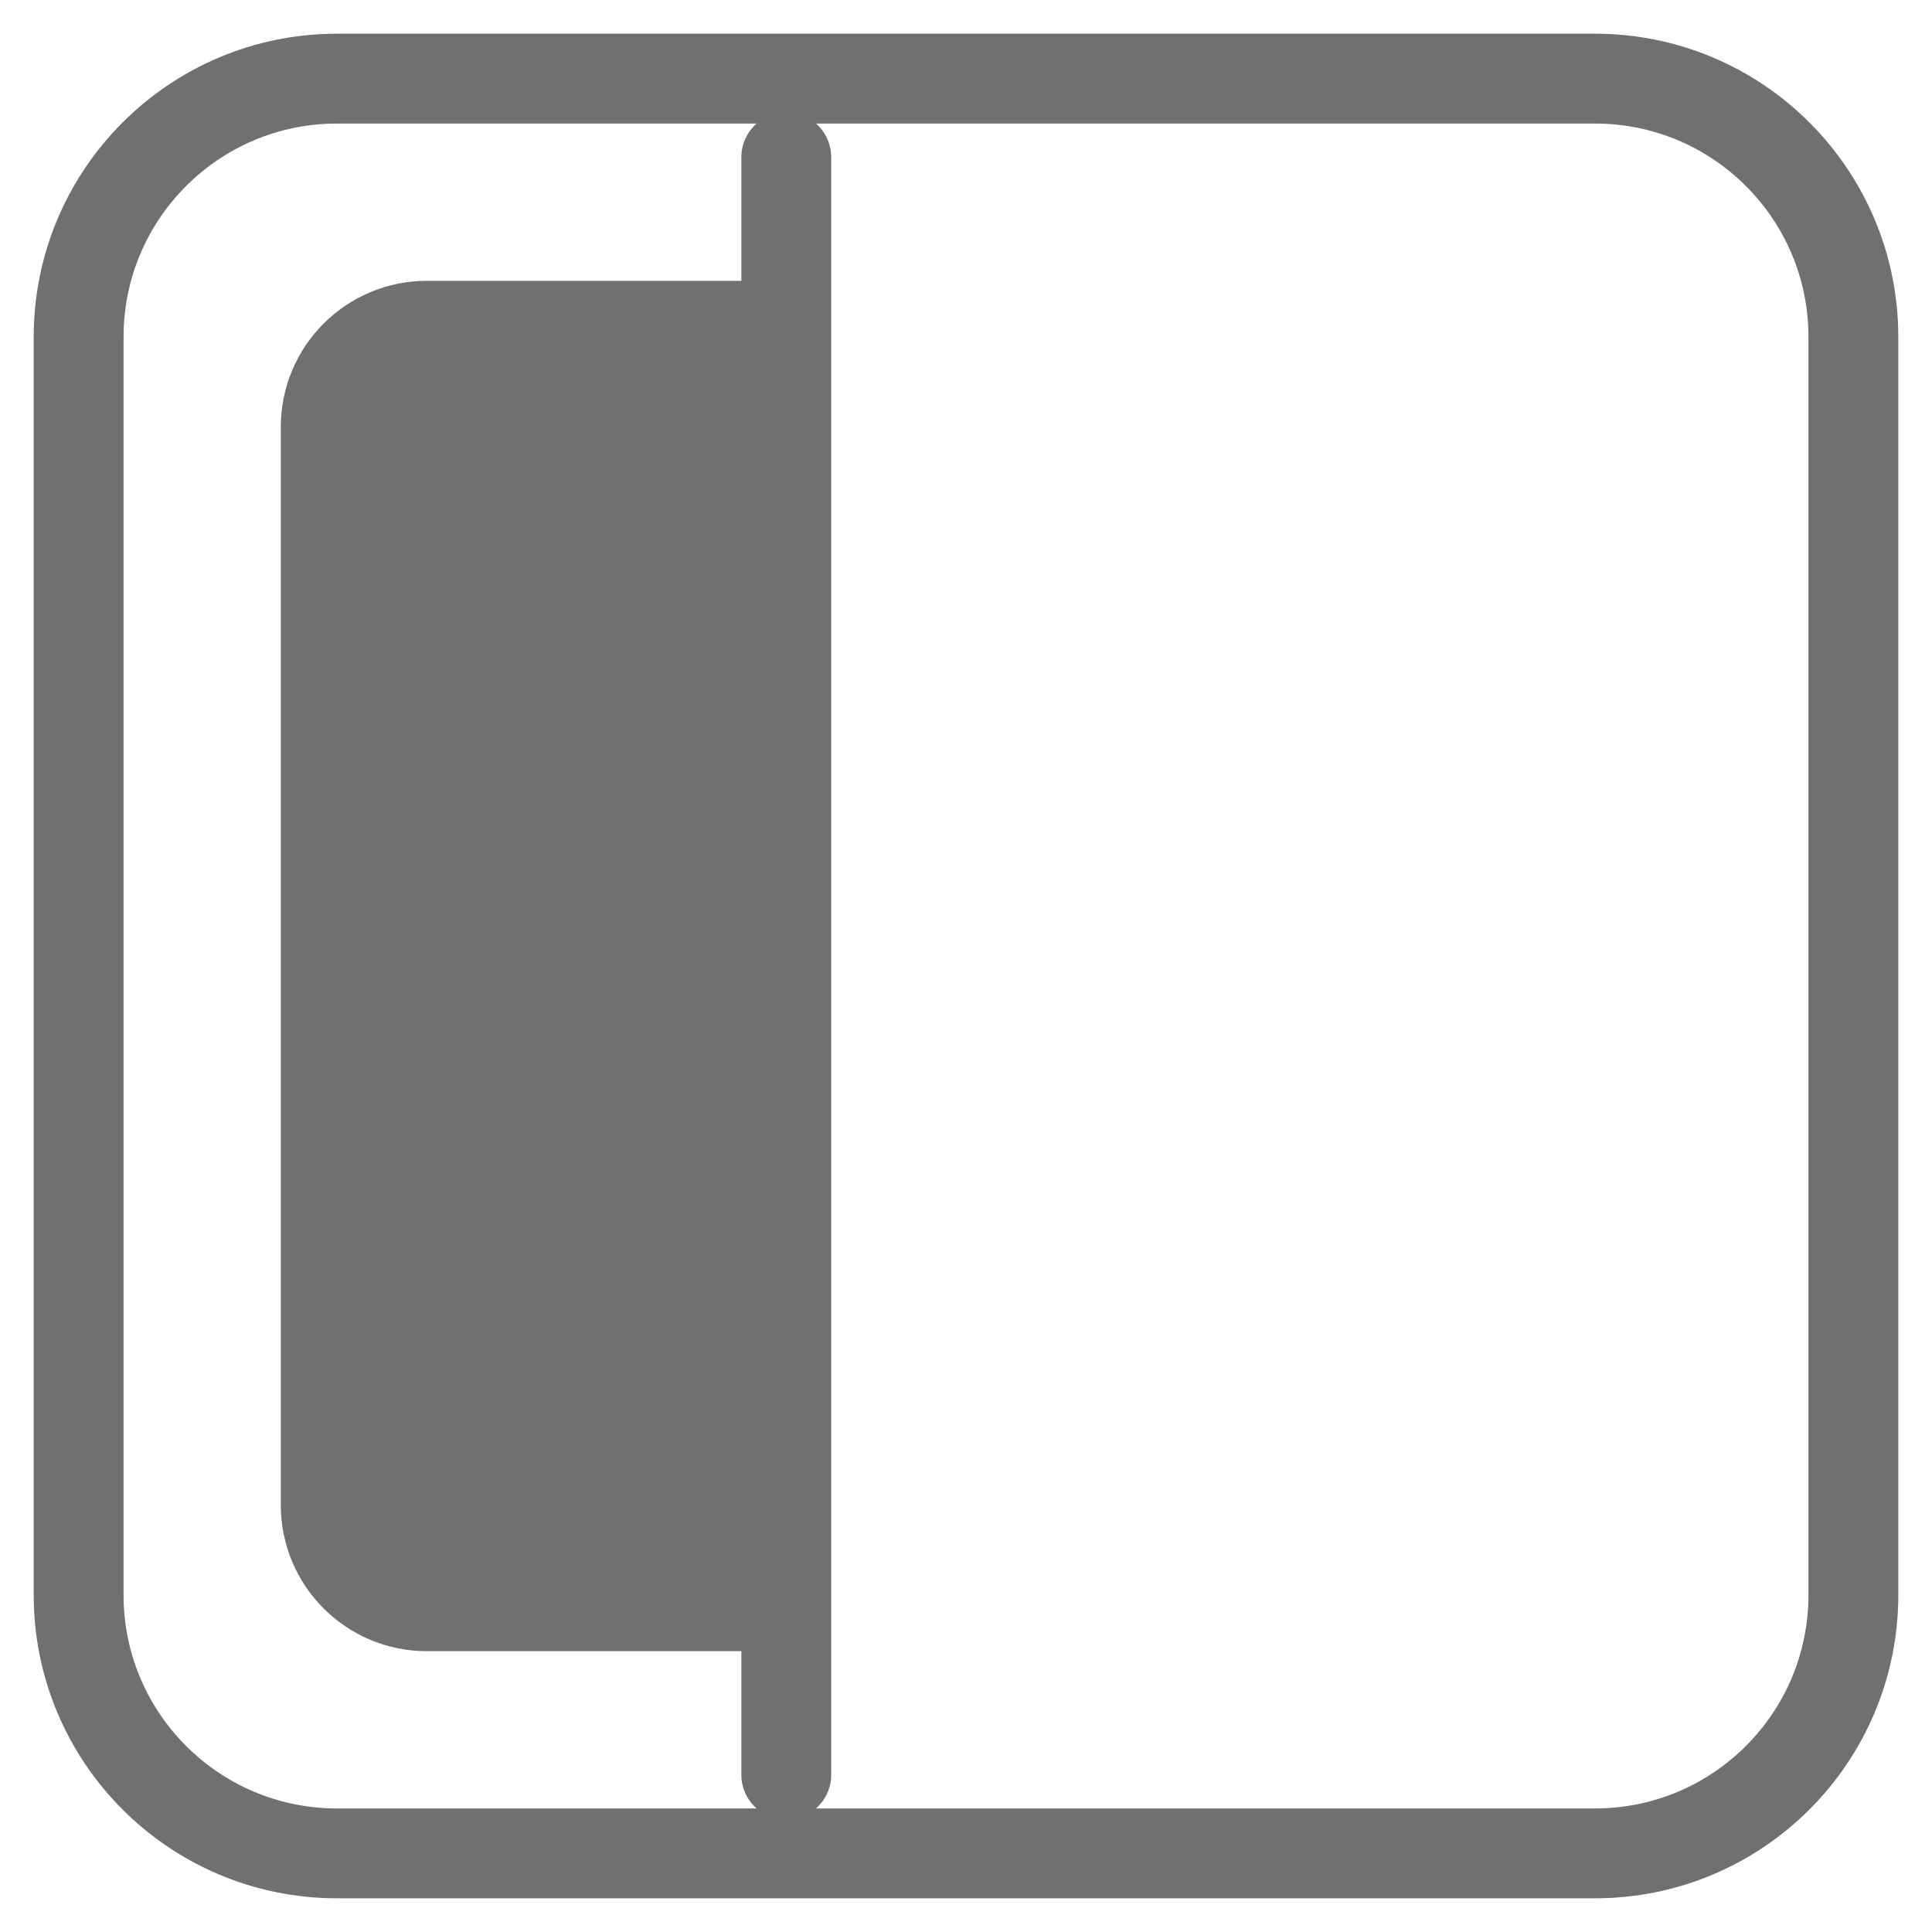
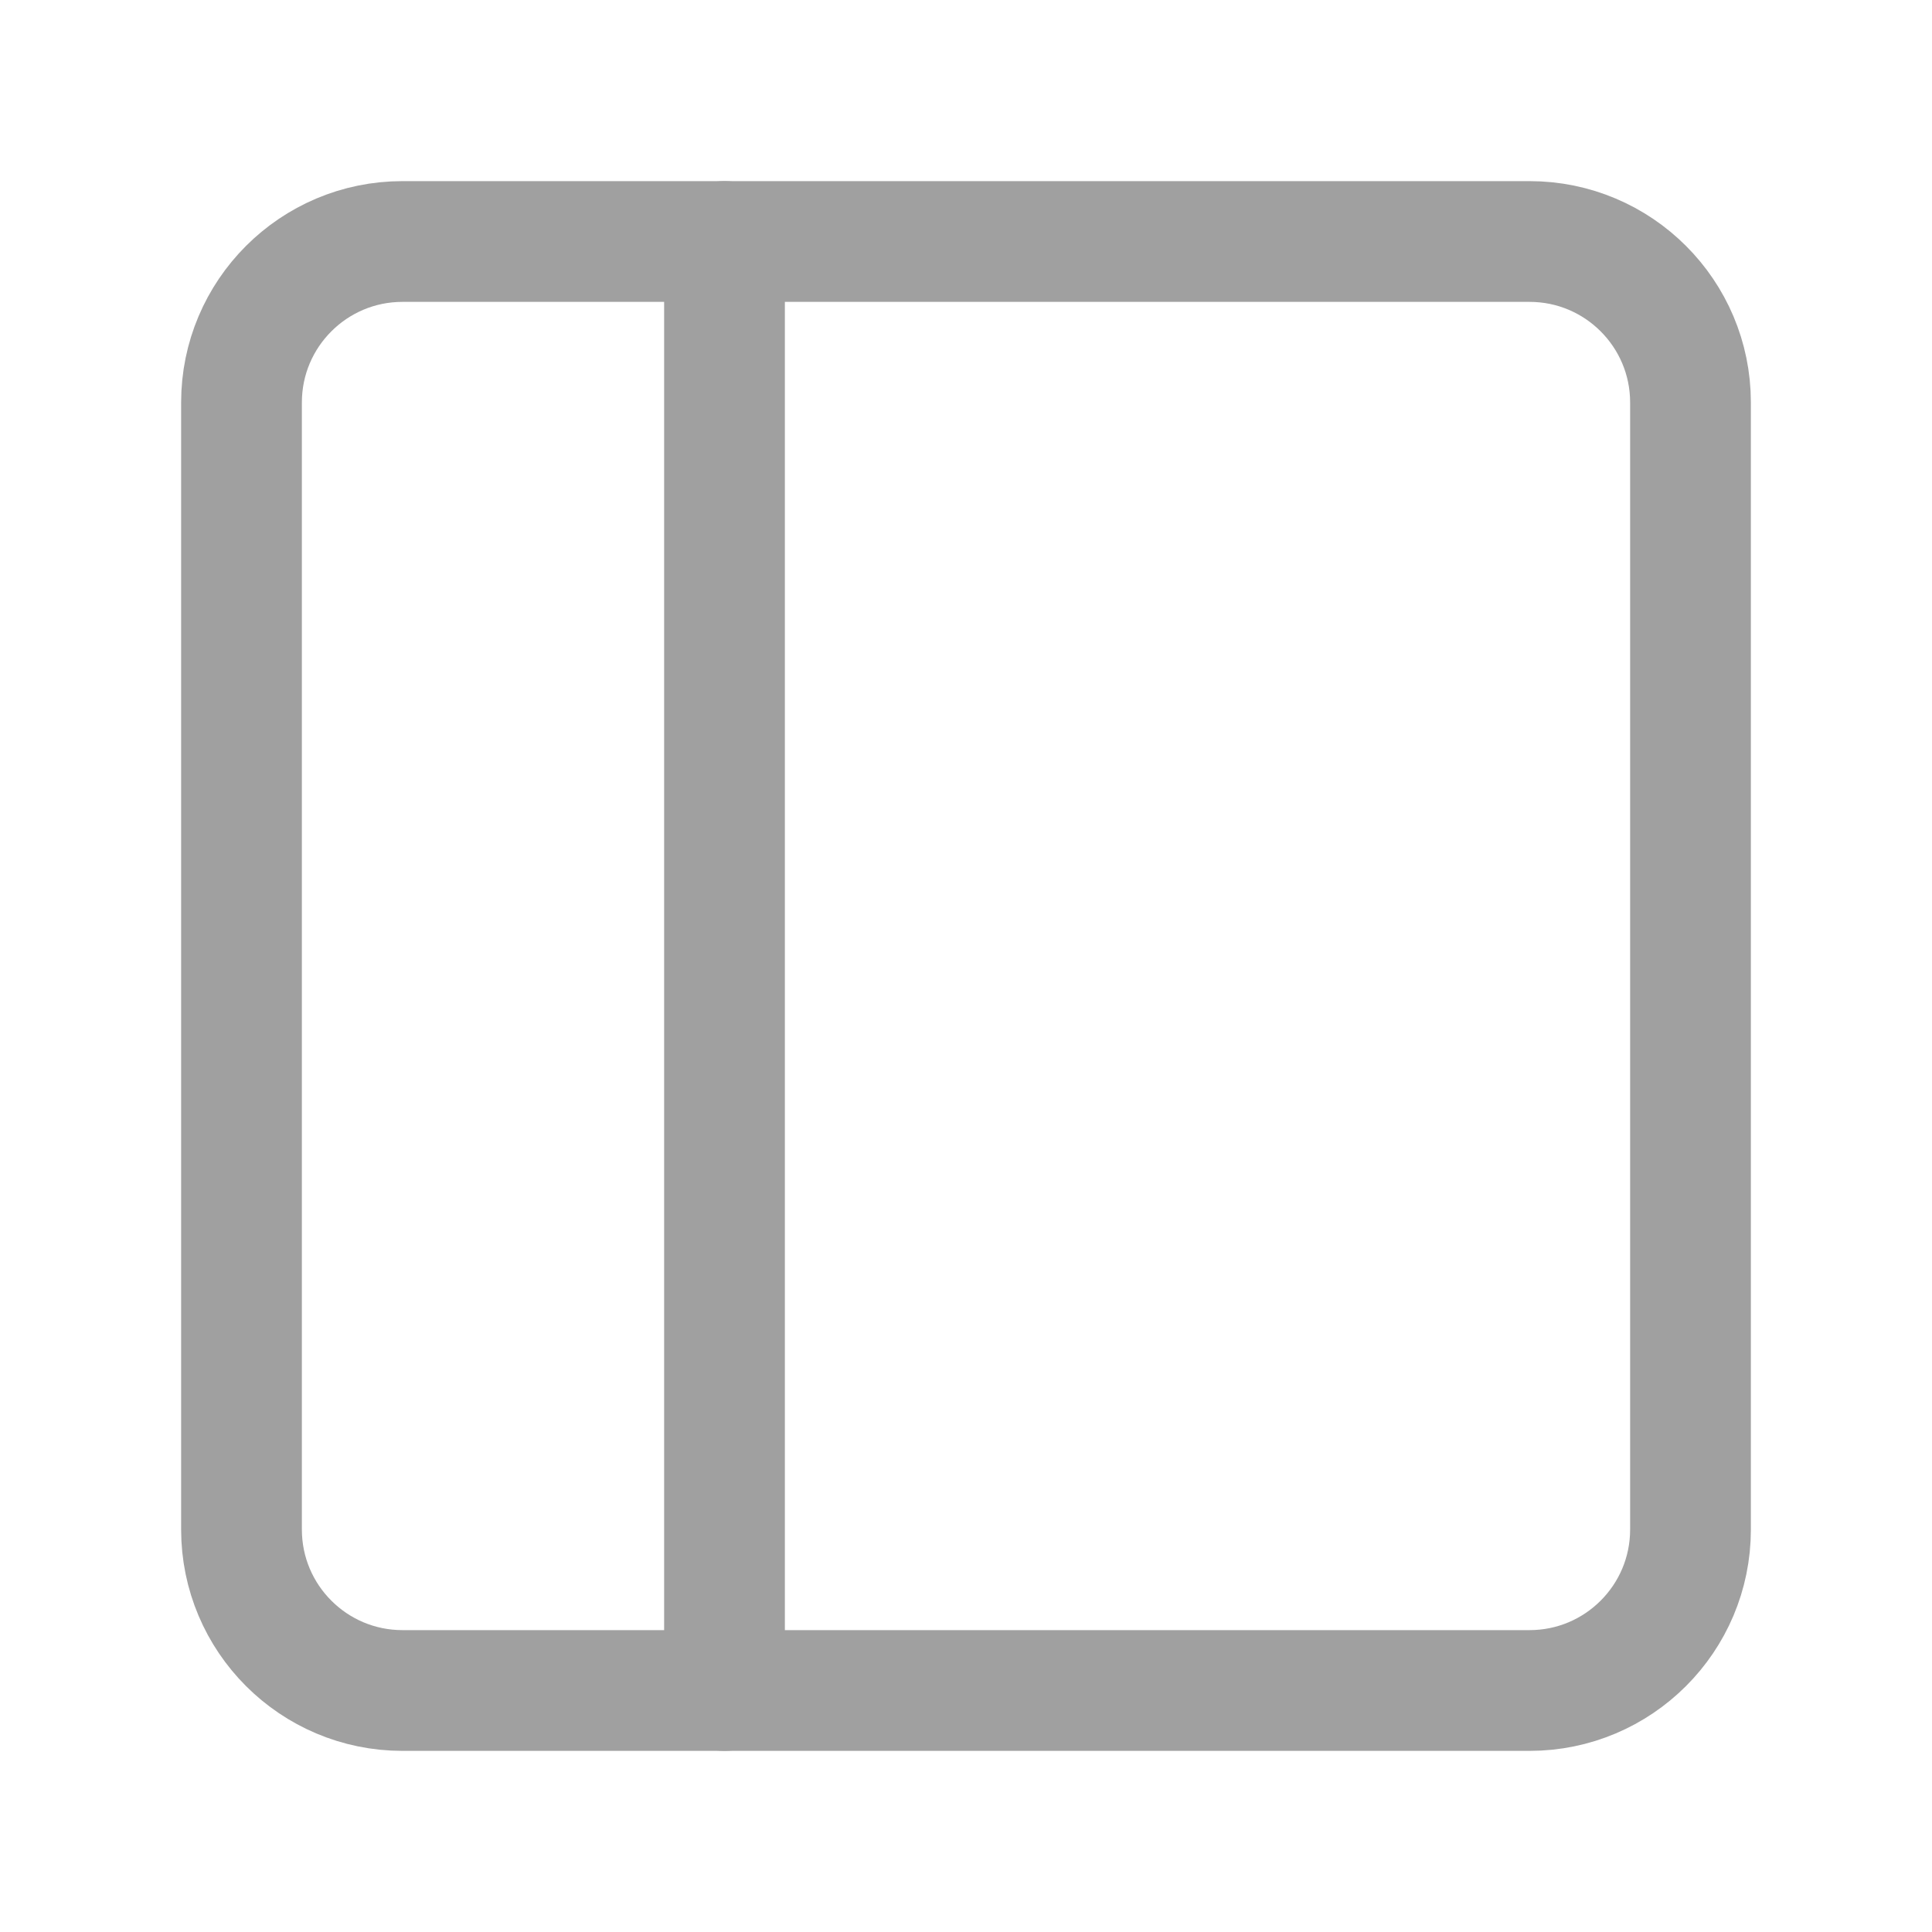
- <svg xmlns="http://www.w3.org/2000/svg" preserveAspectRatio="none" overflow="visible" style="display: block;" width="21.5" height="21.5" viewBox="0 0 21.5 21.5" fill="none">
-   <g id="å·¦å±å¼åå- ³é­">
-     <path id="è·¯å¾ 6" d="M8.75 1.75V19.75" stroke="#707070" stroke-width="1" stroke-linecap="round" stroke-linejoin="round" />
-     <rect id="Rectangle 22" x="0.875" y="0.875" width="19.75" height="19.75" rx="2.875" stroke="#707070" stroke-width="1" />
-     <path id="Rectangle 23" d="M4.75 3.625C4.129 3.625 3.625 4.129 3.625 4.75V16.75C3.625 17.371 4.129 17.875 4.75 17.875H7.875V3.625H4.75Z" fill="#707070" stroke="#707070" stroke-width="1" />
+ <svg xmlns="http://www.w3.org/2000/svg" preserveAspectRatio="none" overflow="visible" style="display: block;" width="16" height="16" viewBox="0 0 16 16" fill="none">
+   <g id="Glyph/panel-left-close">
+     <path id="Vector" d="M3.333 2H12.667C13.403 2 14 2.597 14 3.333V12.667C14 13.403 13.403 14 12.667 14H3.333C2.597 14 2 13.403 2 12.667V3.333C2 2.597 2.597 2 3.333 2Z" stroke-linecap="round" stroke-linejoin="round" stroke="#A0A0A0" />
+     <path id="Vector_2" d="M6 2V14" stroke-linecap="round" stroke-linejoin="round" stroke="#A0A0A0" />
  </g>
</svg>
